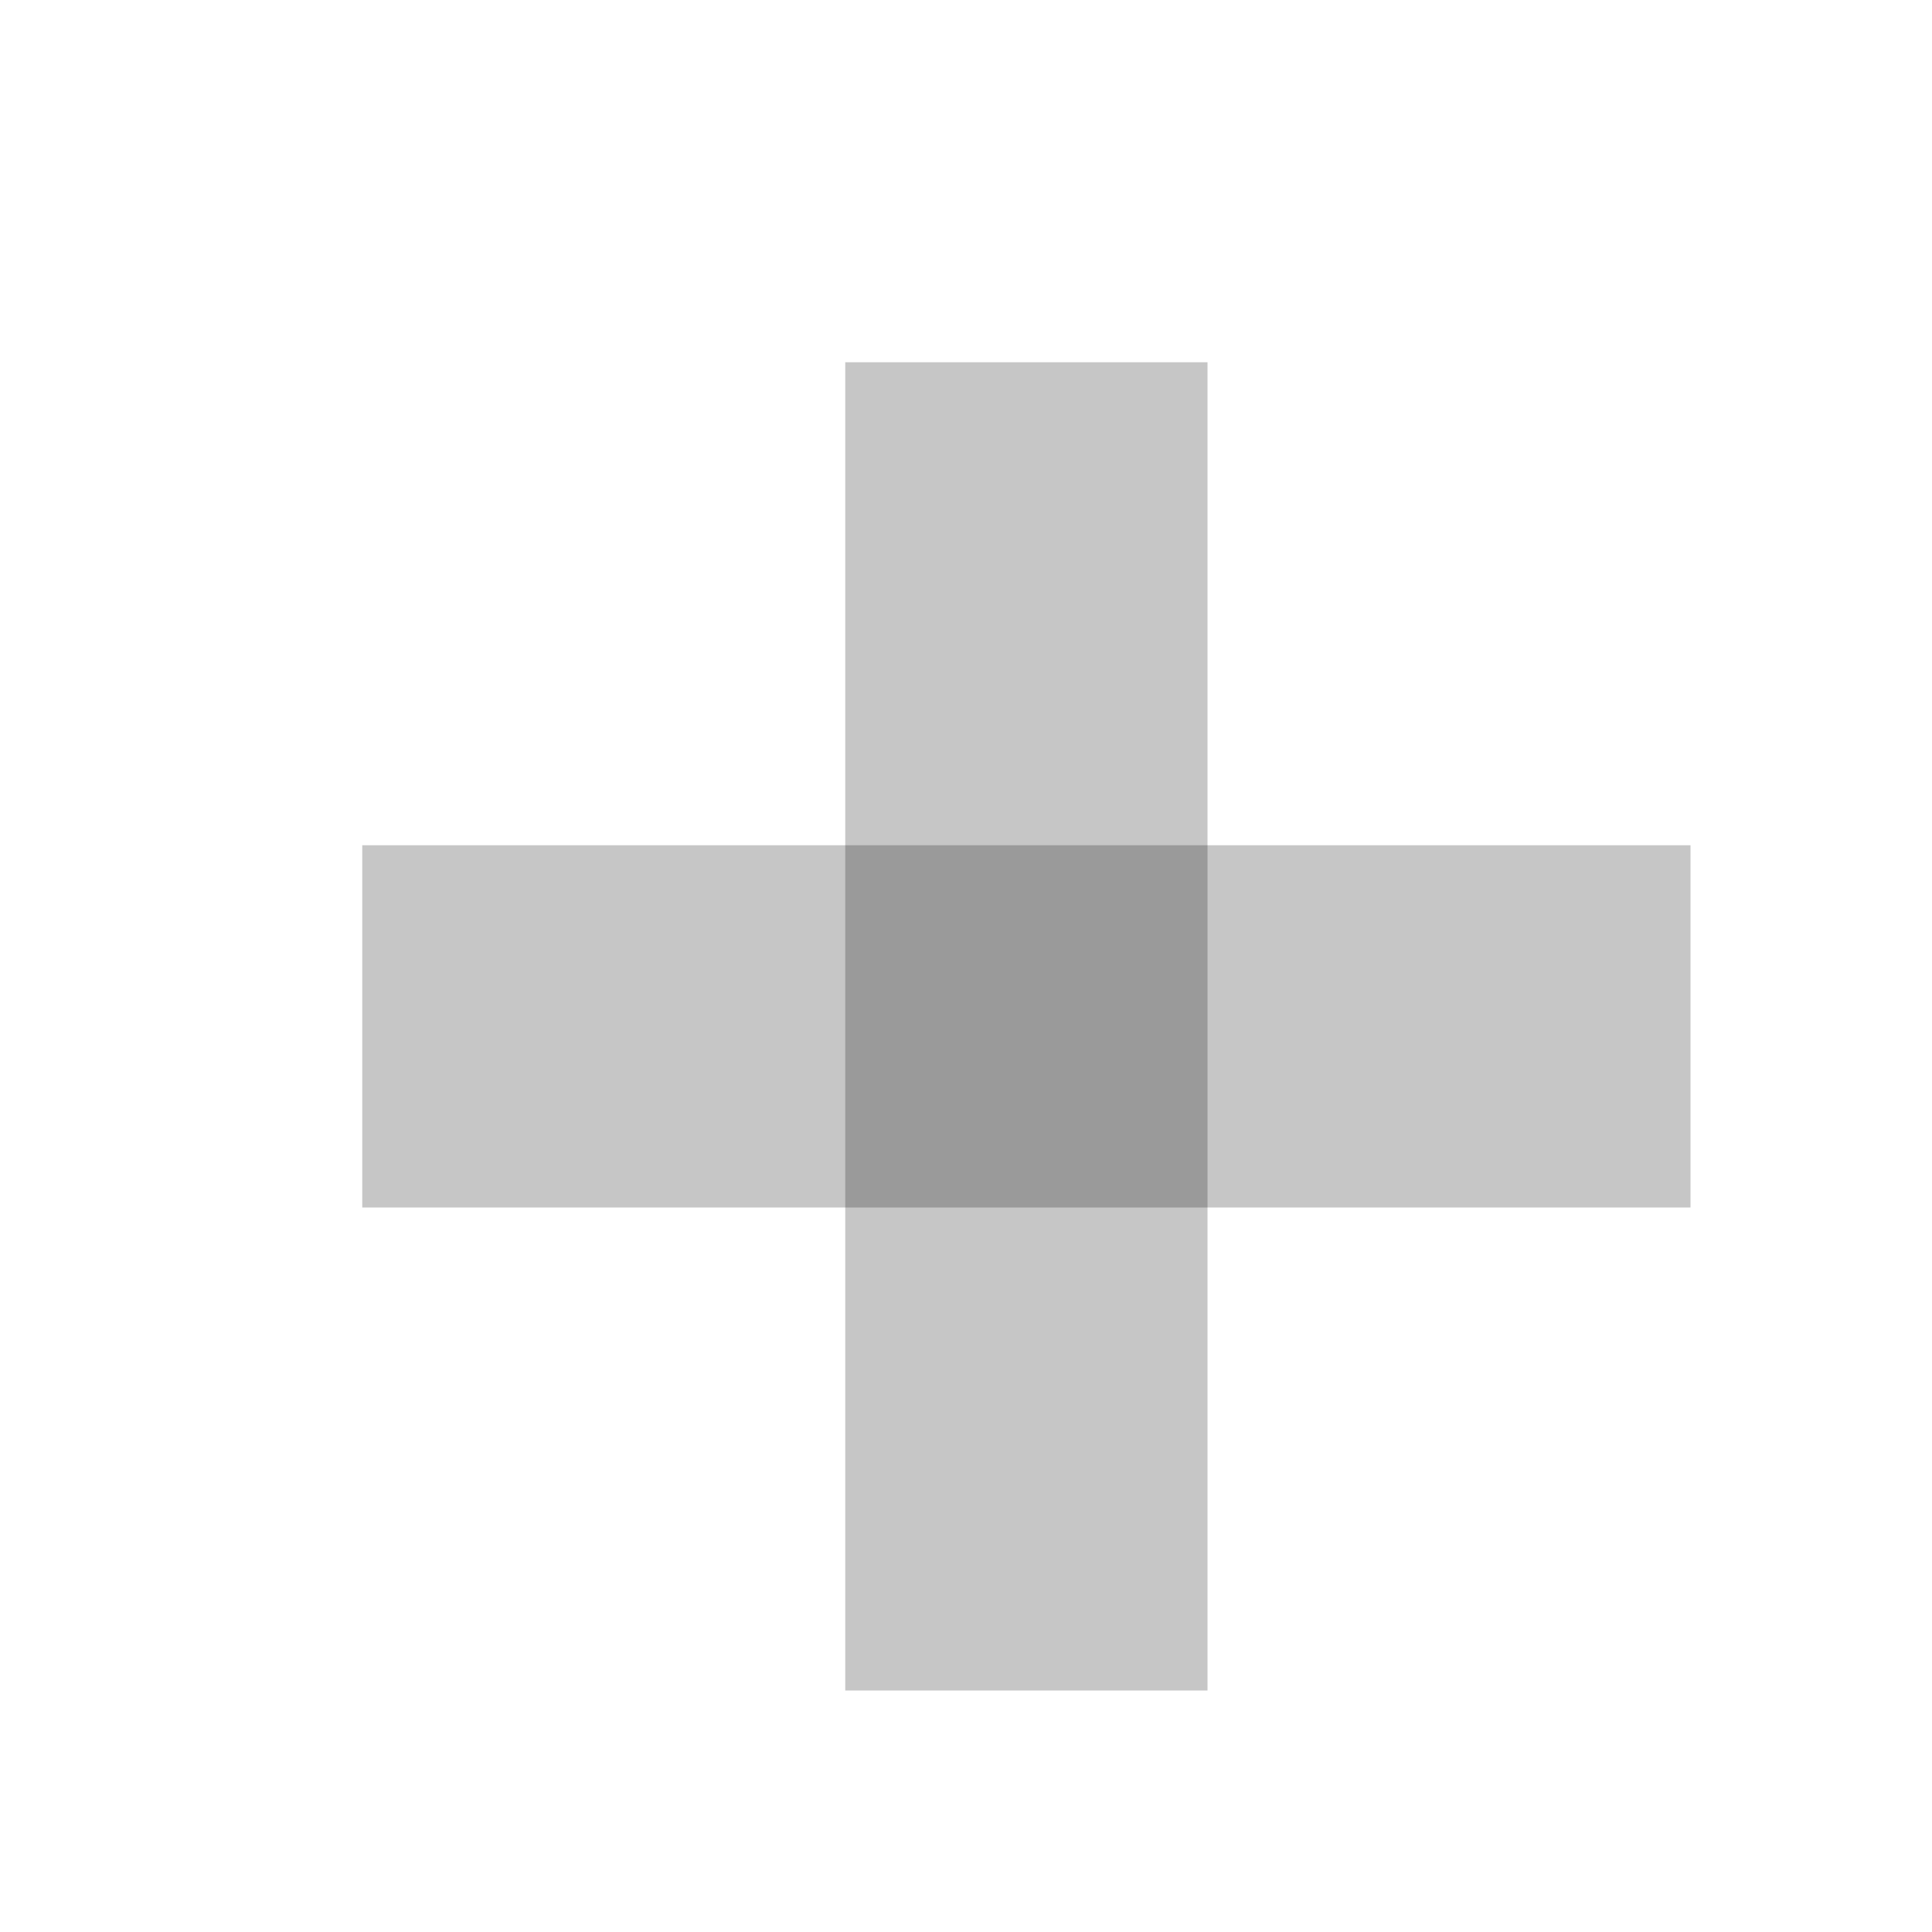
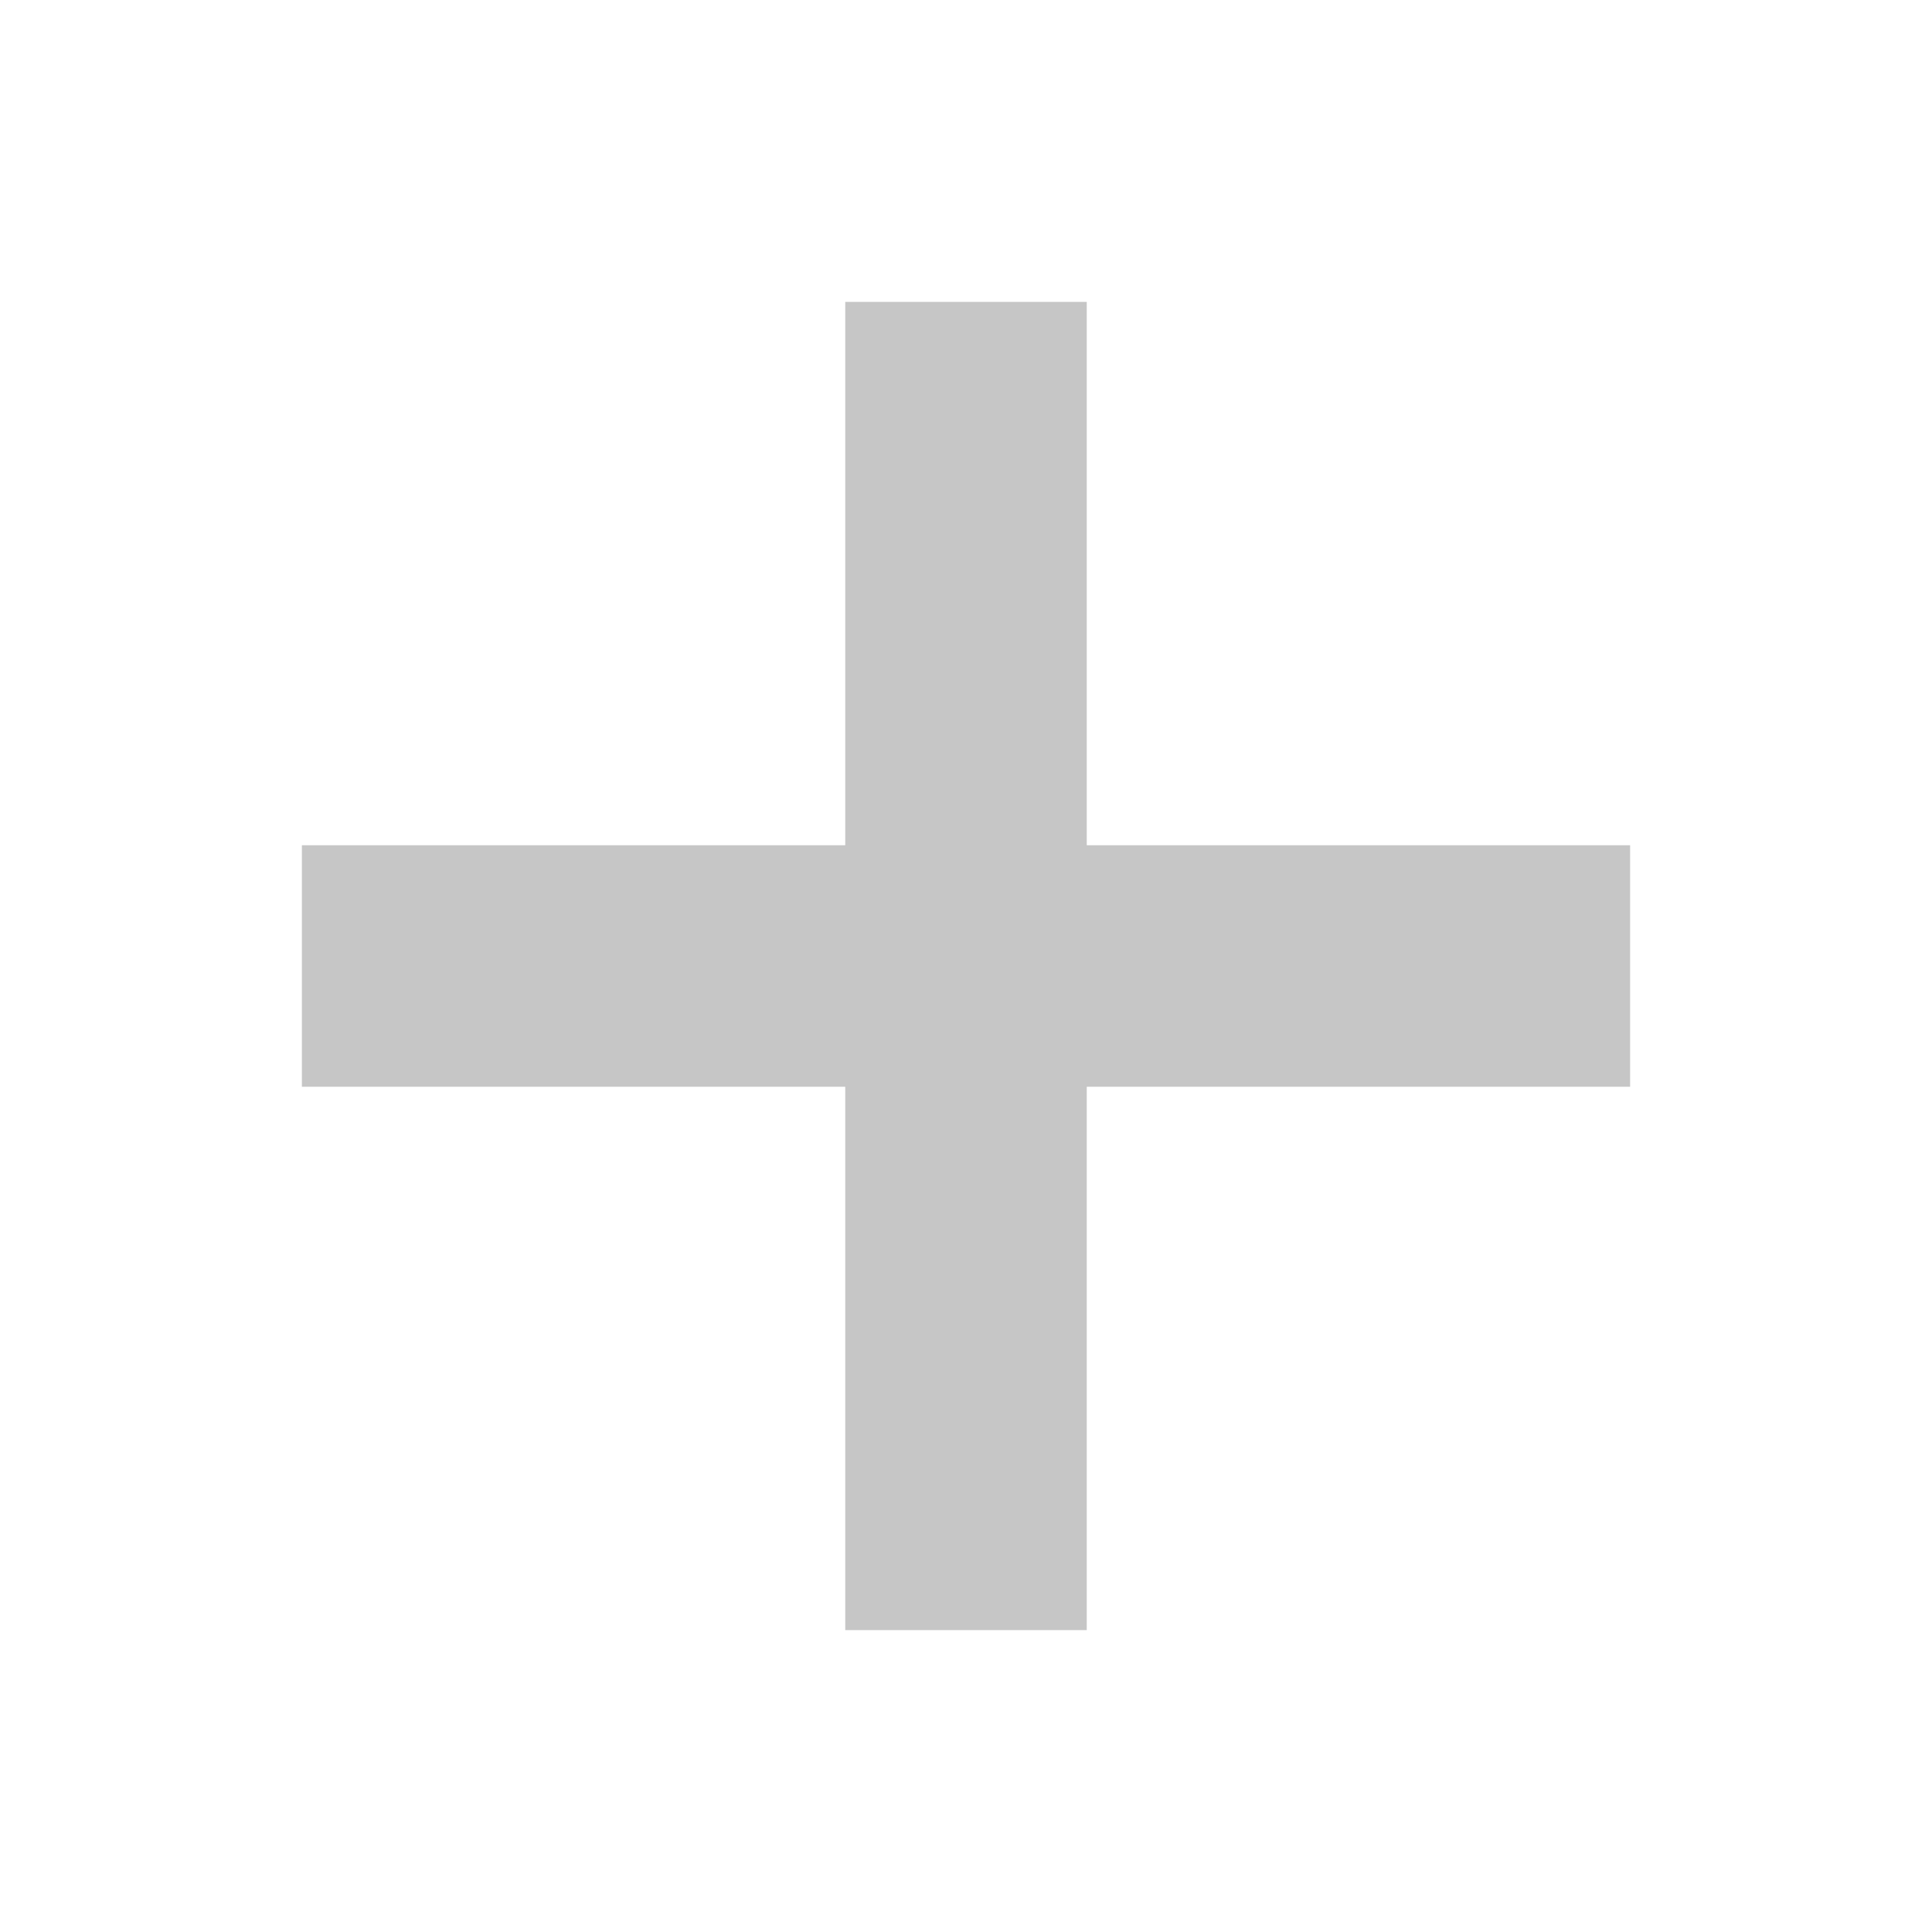
<svg xmlns="http://www.w3.org/2000/svg" width="16" height="16">
-   <rect height="11" width="3" y="3" x="7" fill="rgba(0,0,0,0.225)" />
-   <rect height="3" width="11" y="7" x="3" fill="rgba(0,0,0,0.225)" />
+   <g opacity="0.225">
+     <rect height="11" width="2" y="2.5" x="7" fill="rgb(0,0,0)" />
+     <rect height="2" width="11" y="7" x="2.5" fill="rgb(0,0,0)" />
+   </g>
</svg>
